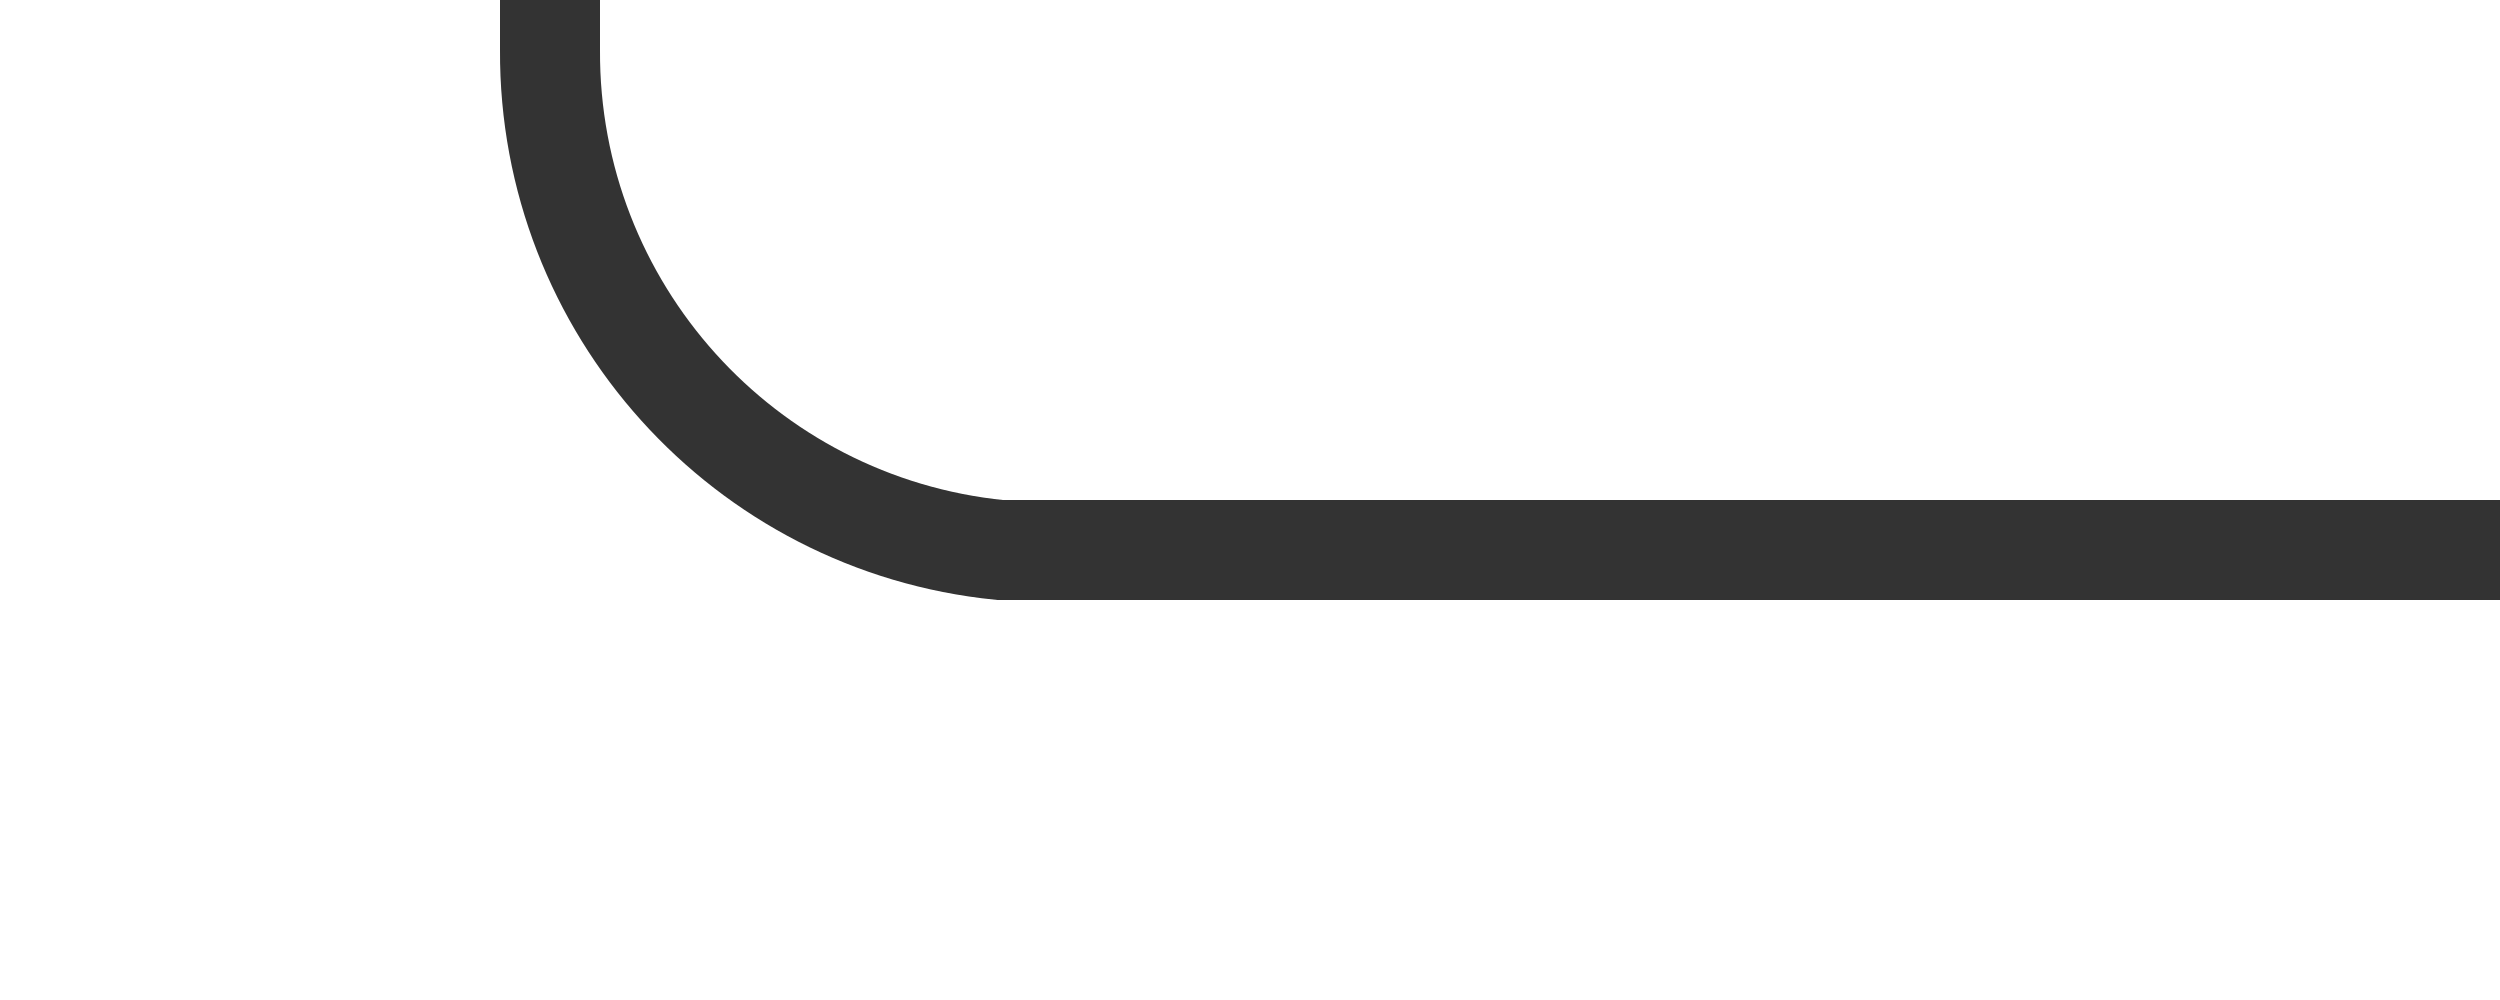
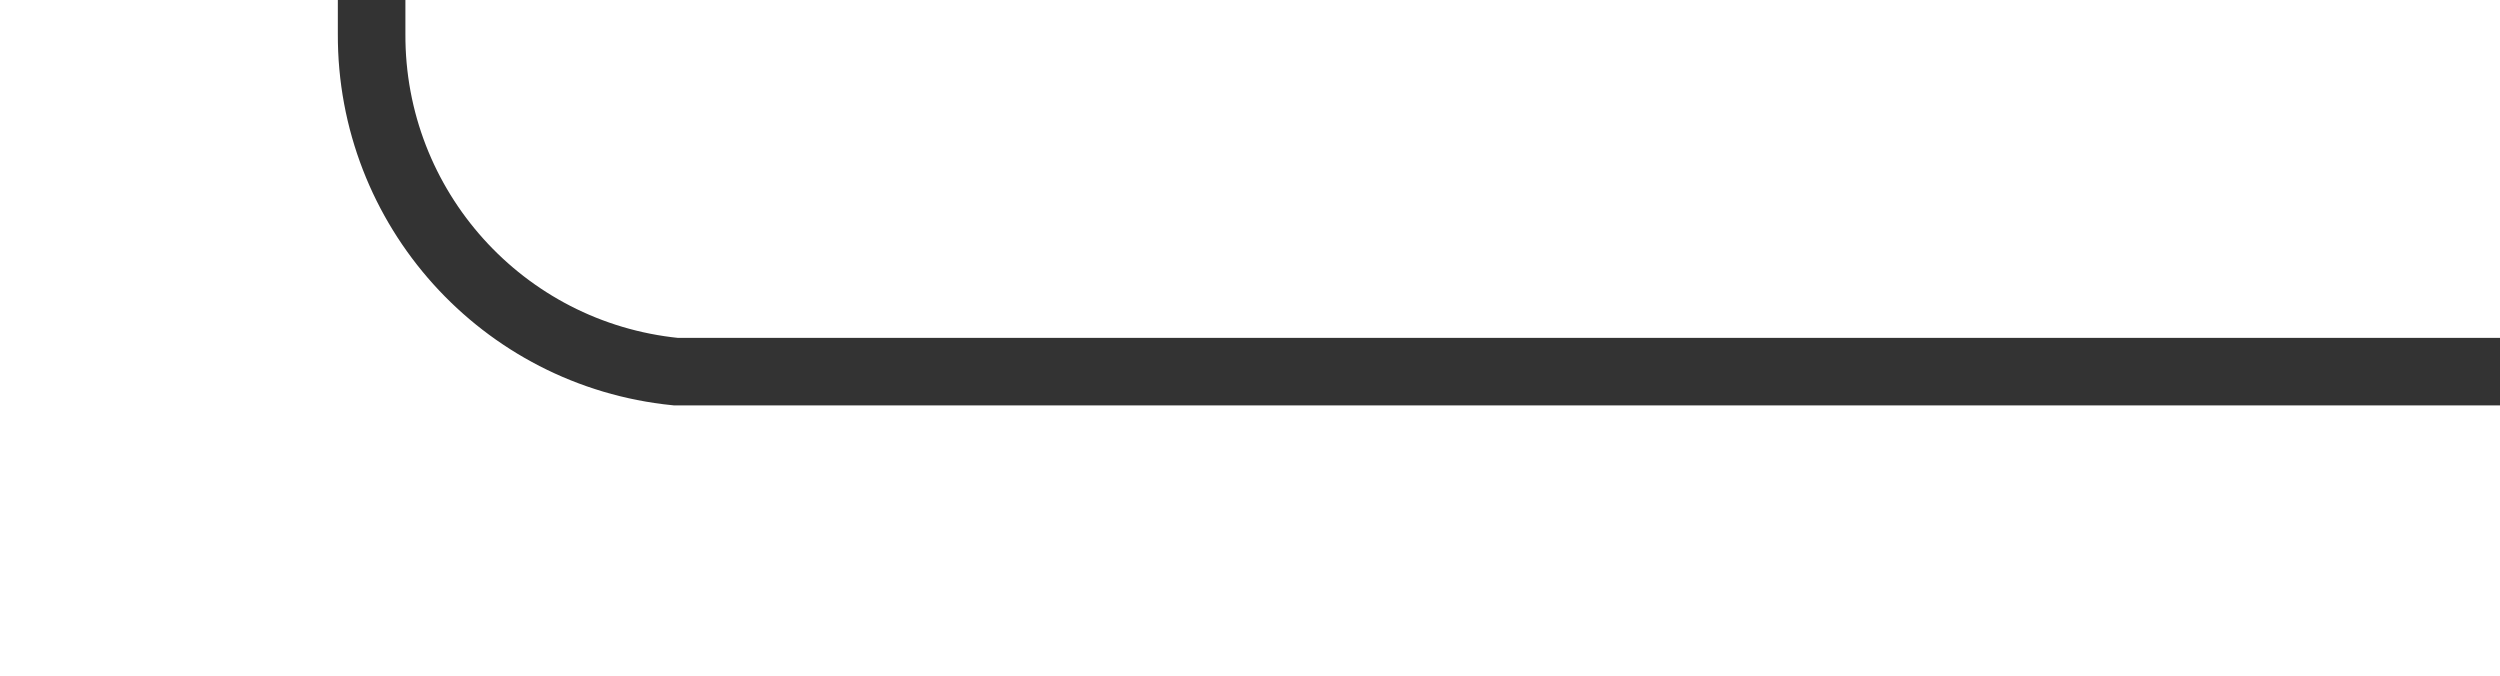
- <svg xmlns="http://www.w3.org/2000/svg" version="1.1" width="25px" height="10px" preserveAspectRatio="xMinYMid meet" viewBox="645 3976  25 8">
-   <path d="M 670 3980.5  L 655 3980.5  A 5 5 0 0 1 650.5 3975.5 L 650.5 3875  A 5 5 0 0 0 645.5 3870.5 L 616 3870.5  " stroke-width="1" stroke="#333333" fill="none" />
-   <path d="M 617 3864.2  L 611 3870.5  L 617 3876.8  L 617 3864.2  Z " fill-rule="nonzero" fill="#333333" stroke="none" />
+ <svg xmlns="http://www.w3.org/2000/svg" version="1.1" width="37px" height="10px" preserveAspectRatio="xMinYMid meet" viewBox="637 3241  37 8">
+   <path d="M 674 3245.5  L 647 3245.5  A 5 5 0 0 1 642.5 3240.5 L 642.5 3034  A 5 5 0 0 0 637.5 3029.5 L 616 3029.5  " stroke-width="1" stroke="#333333" fill="none" />
+   <path d="M 617 3023.2  L 611 3029.5  L 617 3035.8  L 617 3023.2  Z " fill-rule="nonzero" fill="#333333" stroke="none" />
</svg>
